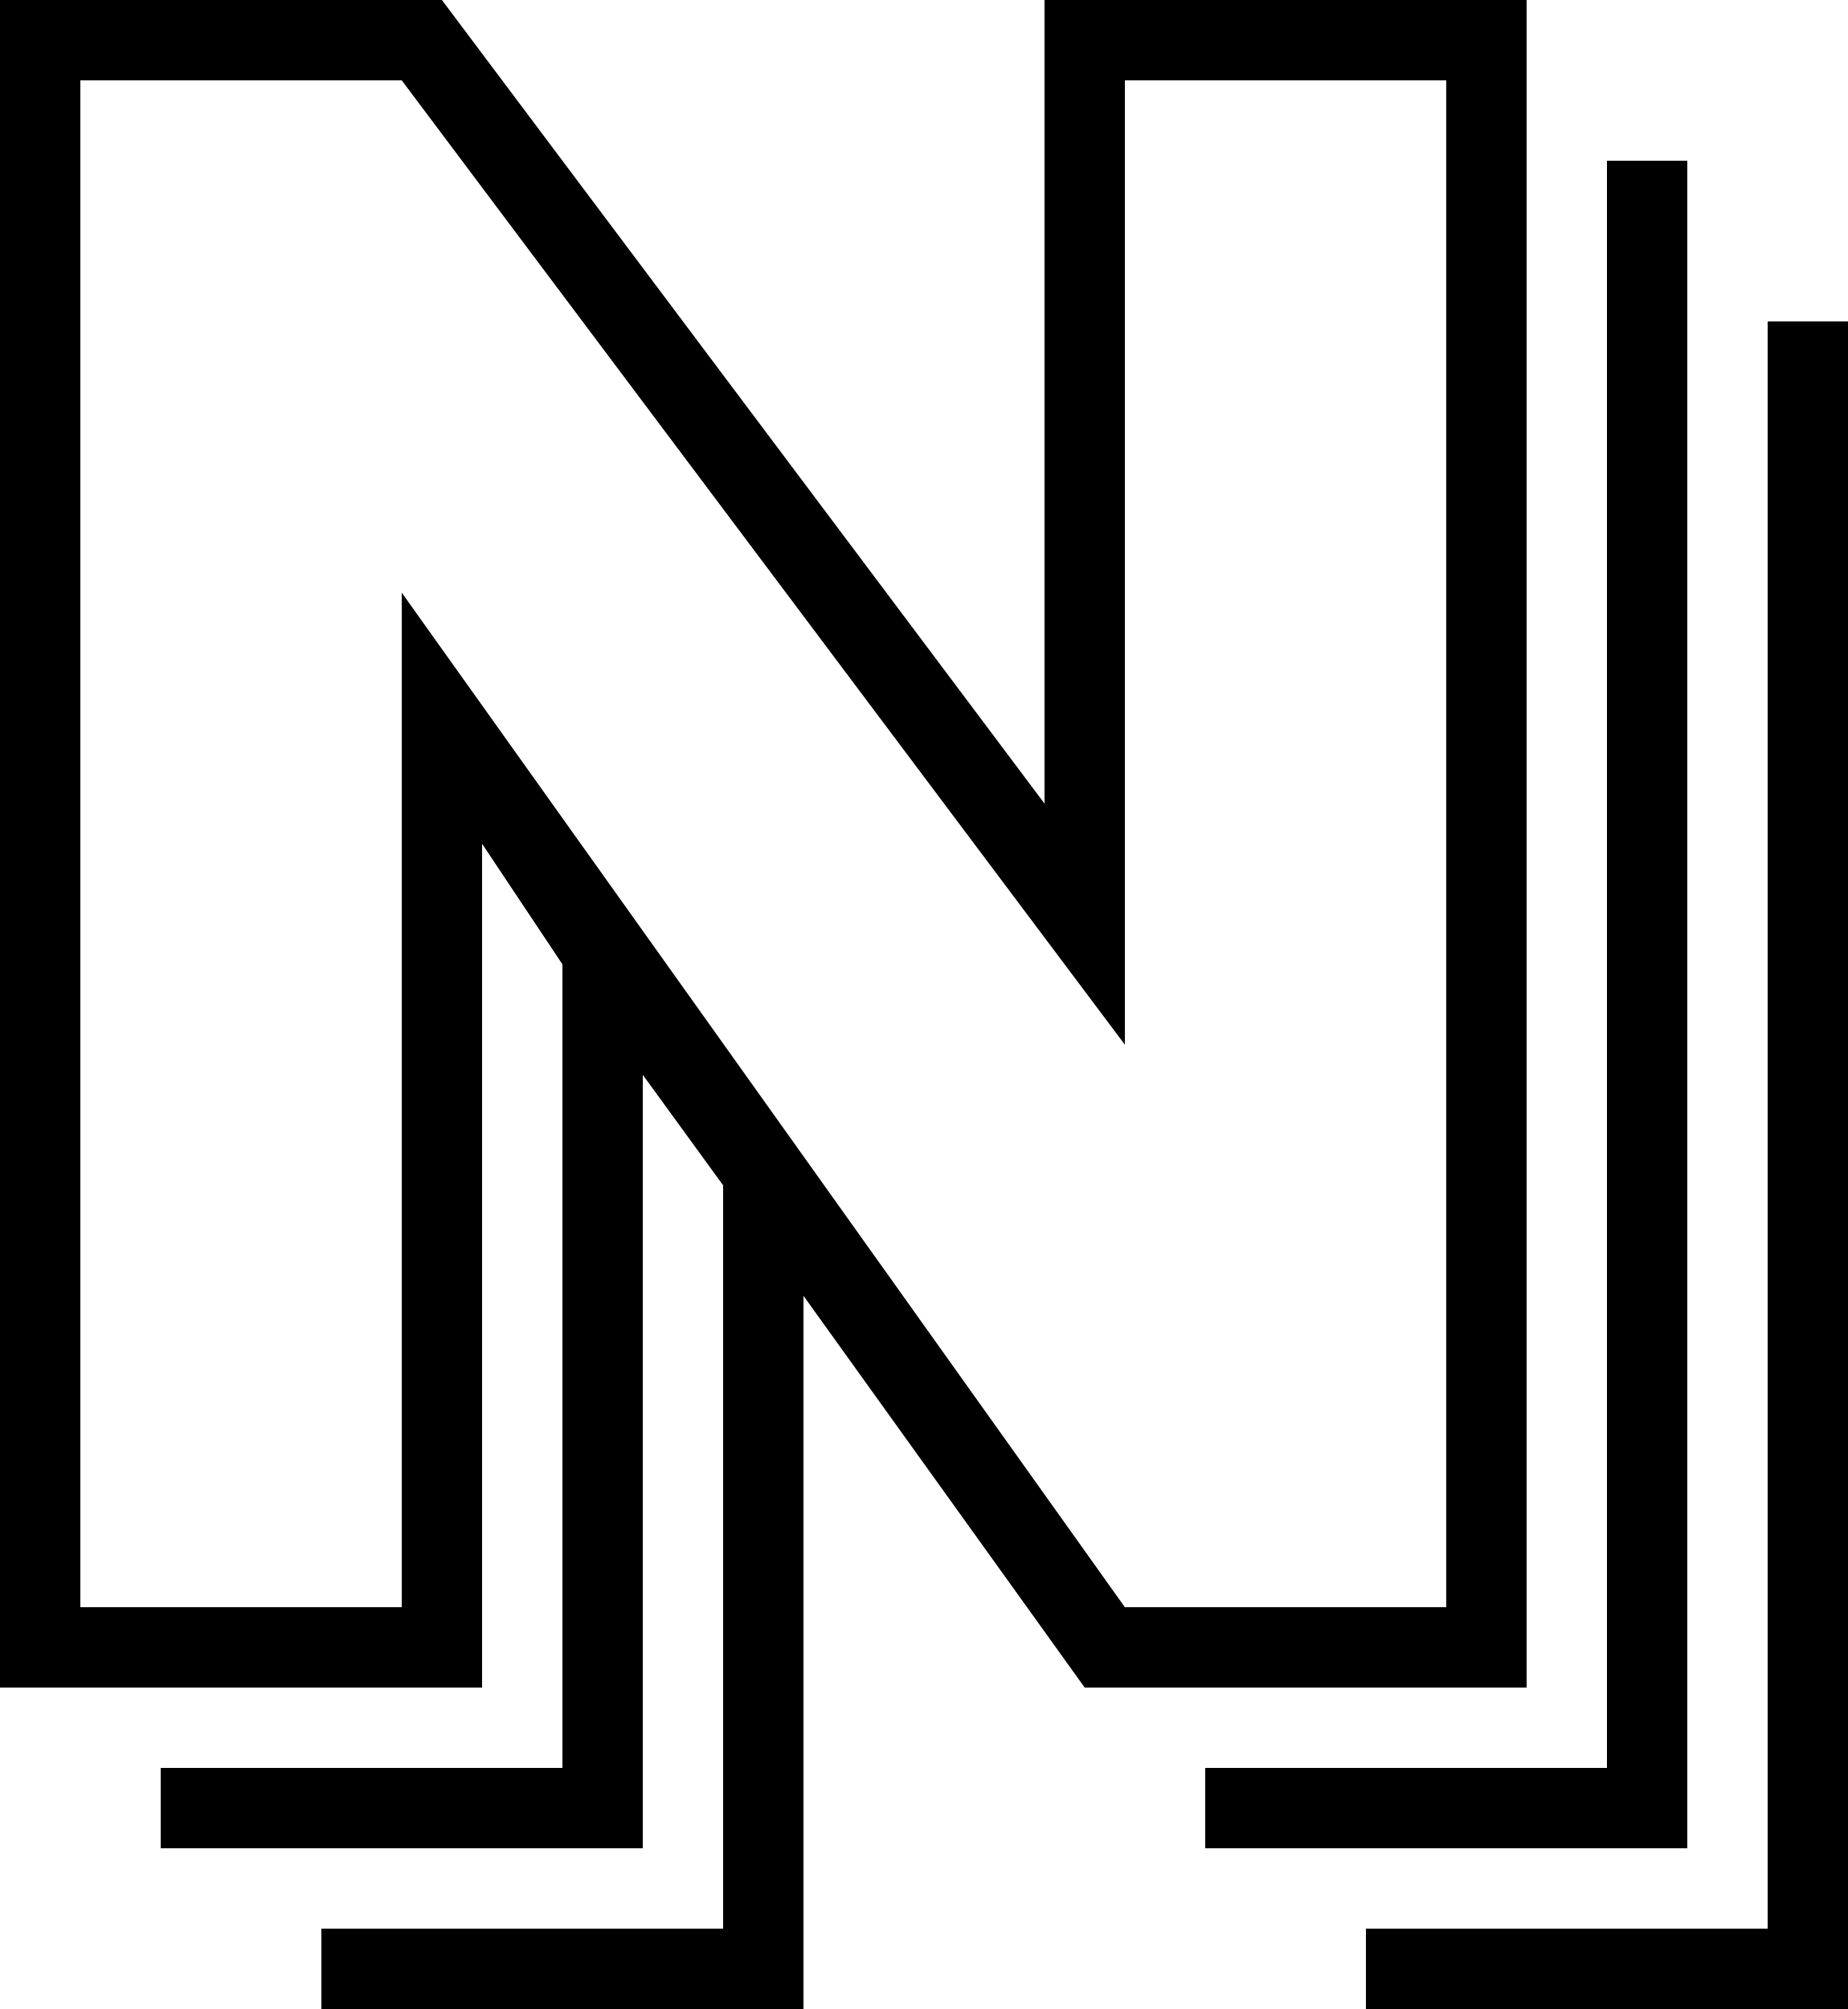
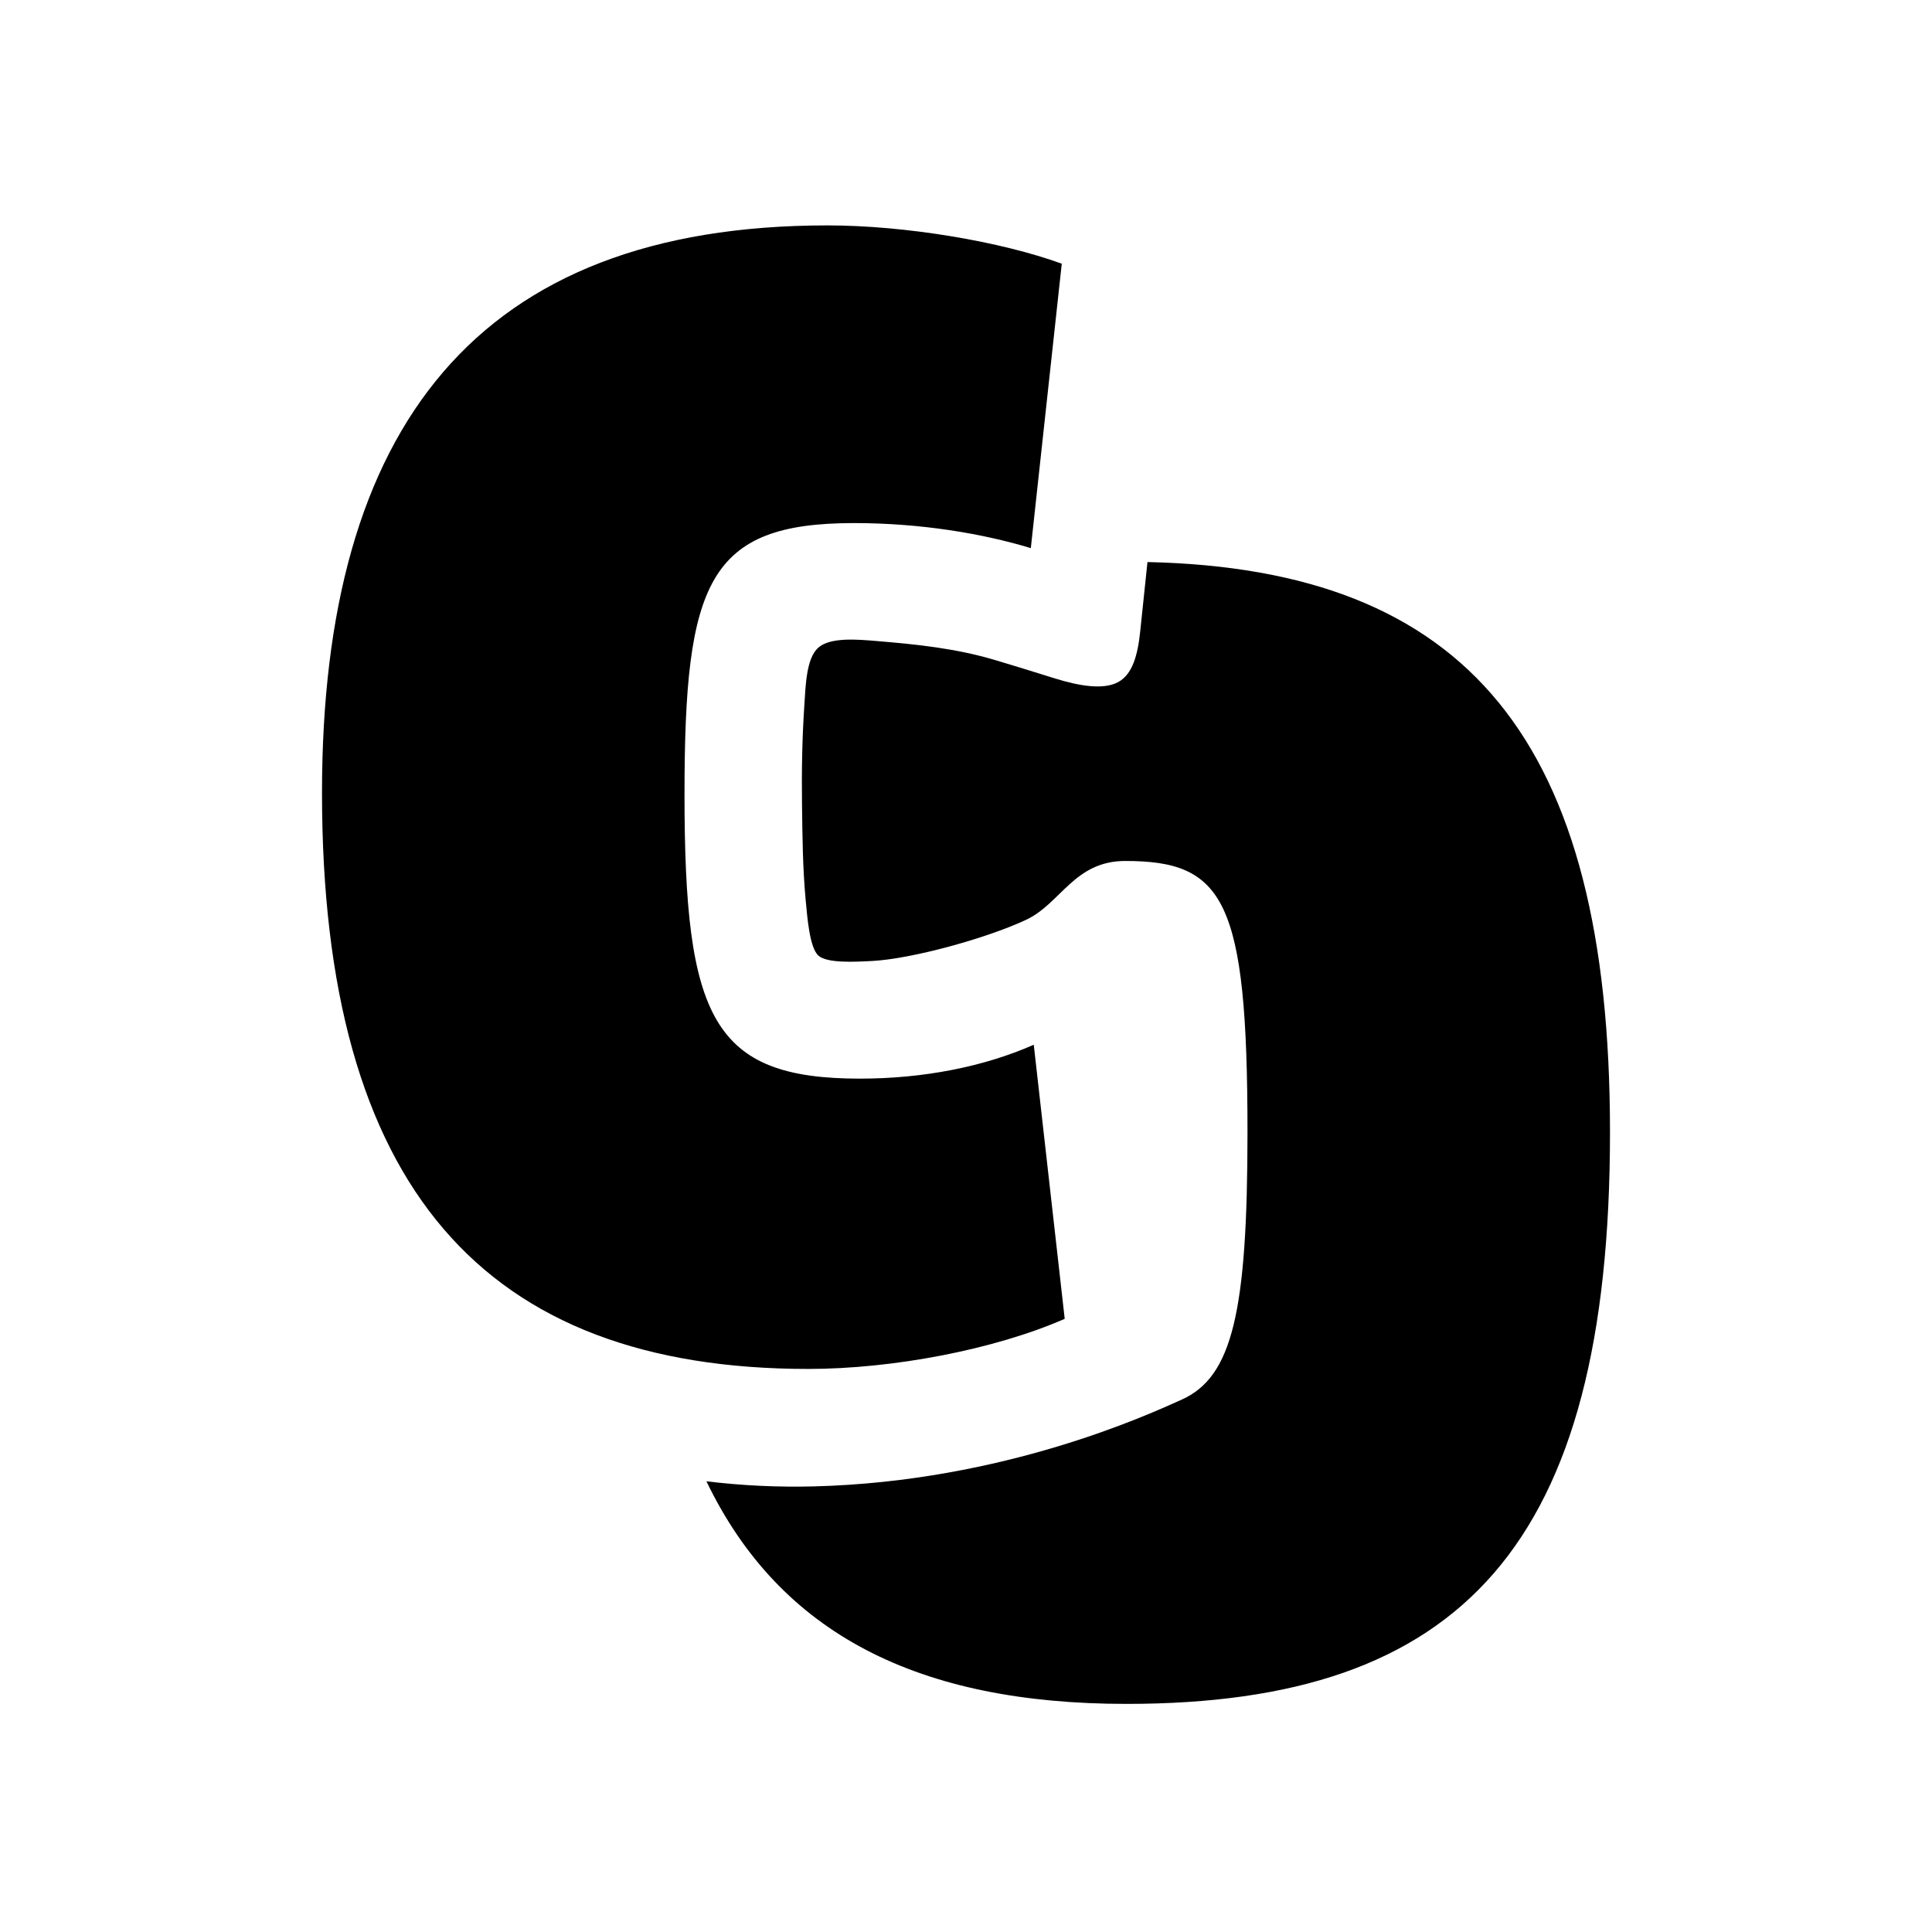
- <svg viewBox="0 0 184 200">
-   <path d="M104 80V0h48v168h-44l-28-39v71H32v-8h40v-74l-8-11v77H16v-8h40V96l-8-12v84H0V0h44zm80-48v168h-48v-8h40V32h8zm-64 144h40V16h8v168h-48v-8zm24-16V8h-32v96L40 8H8v152h32V59l72 101h32z" />
+ <svg xmlns="http://www.w3.org/2000/svg" viewBox="0 0 180 180">
+   <path fill="#000000" fill-rule="evenodd" d="M106.907,52.365 C136.709,53.017 150,68.917 150,105.478 C150,144.057 136.133,158.748 104.967,158.748 C85.61,158.748 72.676,152.269 65.815,138.008 C69.158,138.418 72.53,138.569 75.864,138.483 C93.585,138.023 107.088,131.747 110.089,130.403 C114.813,128.286 116.226,122.264 116.226,105.478 C116.226,83.785 114.029,80.215 104.83,80.215 C100.078,80.215 98.834,84.191 95.585,85.704 C91.795,87.468 84.896,89.338 81.277,89.531 C79.623,89.619 77.04,89.759 76.24,89.024 C75.441,88.289 75.221,85.583 75.059,83.814 C74.787,80.855 74.759,77.888 74.721,74.918 C74.682,71.87 74.733,68.806 74.935,65.764 C75.057,63.937 75.107,61.355 76.23,60.348 C77.353,59.341 79.918,59.576 81.674,59.723 C85.491,60.043 89.031,60.405 92.704,61.493 C94.309,61.973 96.215,62.557 98.205,63.183 C100.655,63.953 102.841,64.273 104.179,63.547 C105.516,62.822 106,61.032 106.23,58.831 C106.456,56.676 106.907,52.365 106.907,52.365 Z M98.922,24.57 C93.293,22.51 84.369,21 77.092,21 C44.416,21 30,39.809 30,73.859 C30,110.654 45.102,127.541 75.307,127.541 C83.133,127.541 92.606,125.756 99.197,122.873 L96.313,97.336 C91.645,99.395 86.016,100.494 80.113,100.494 C66.383,100.494 63.774,94.865 63.774,73.996 C63.774,54.225 65.971,48.734 79.563,48.734 C85.742,48.734 91.508,49.695 96.039,51.068 L98.922,24.57 Z" />
</svg>
